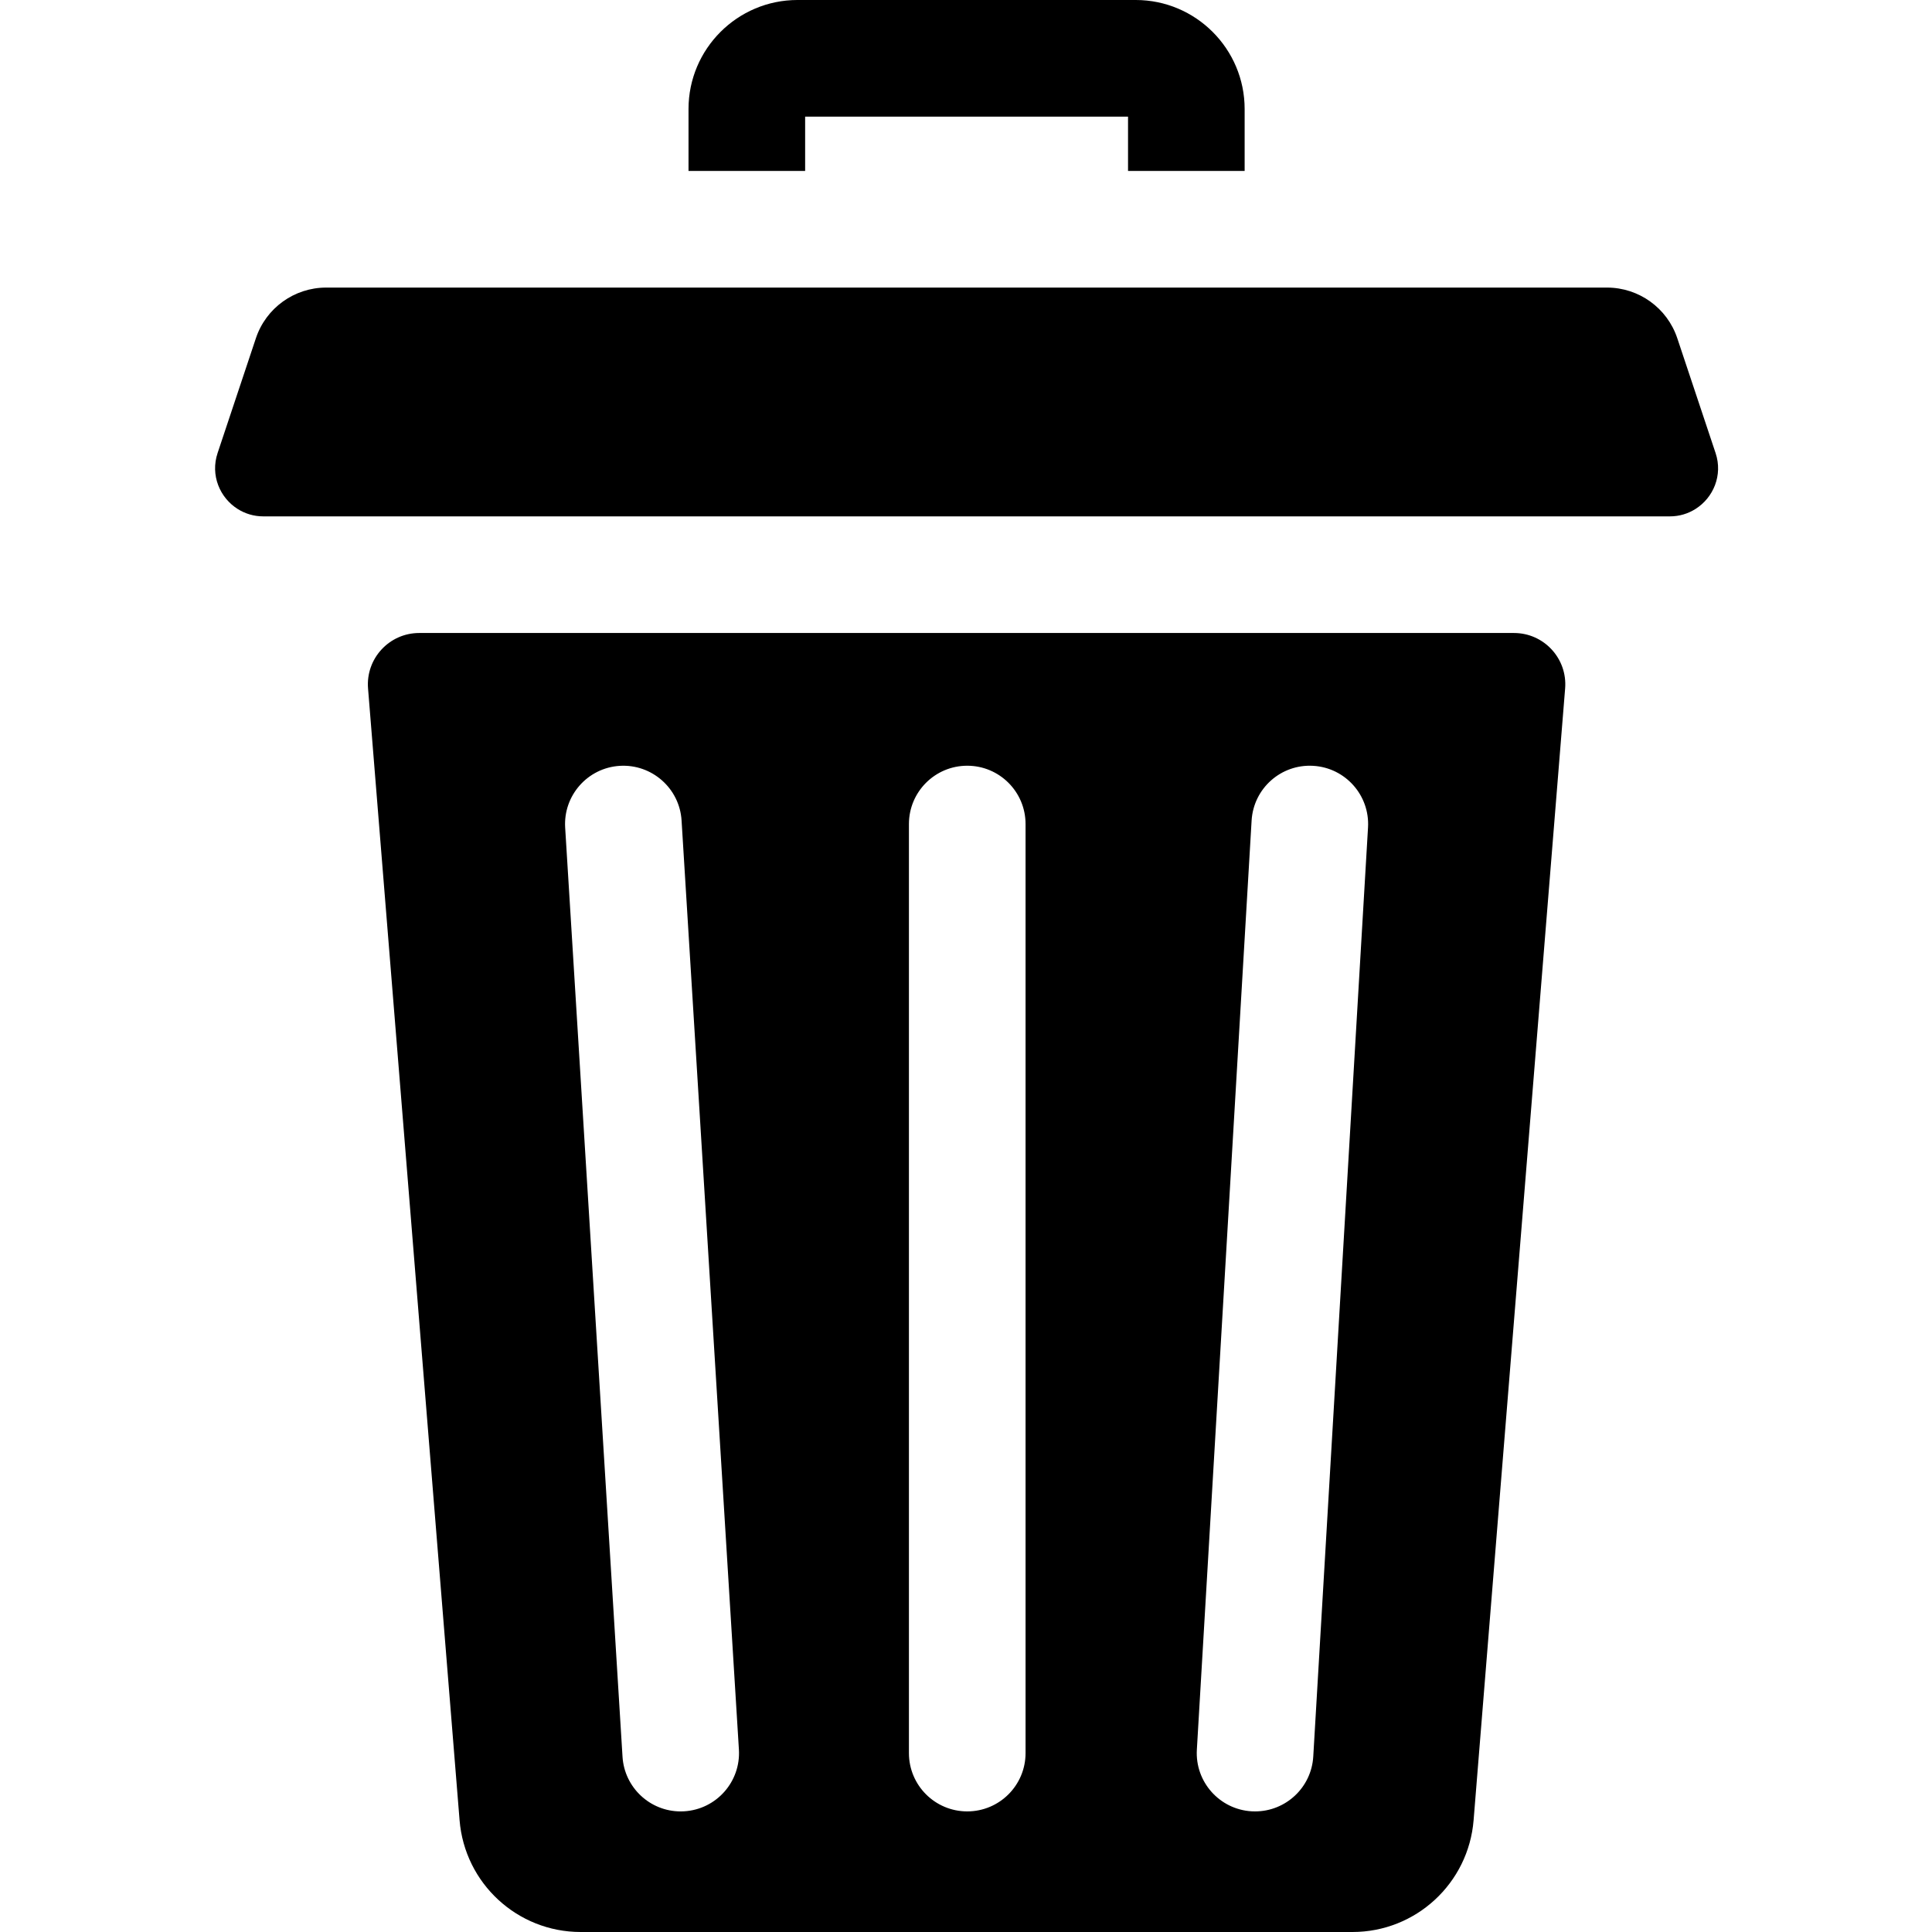
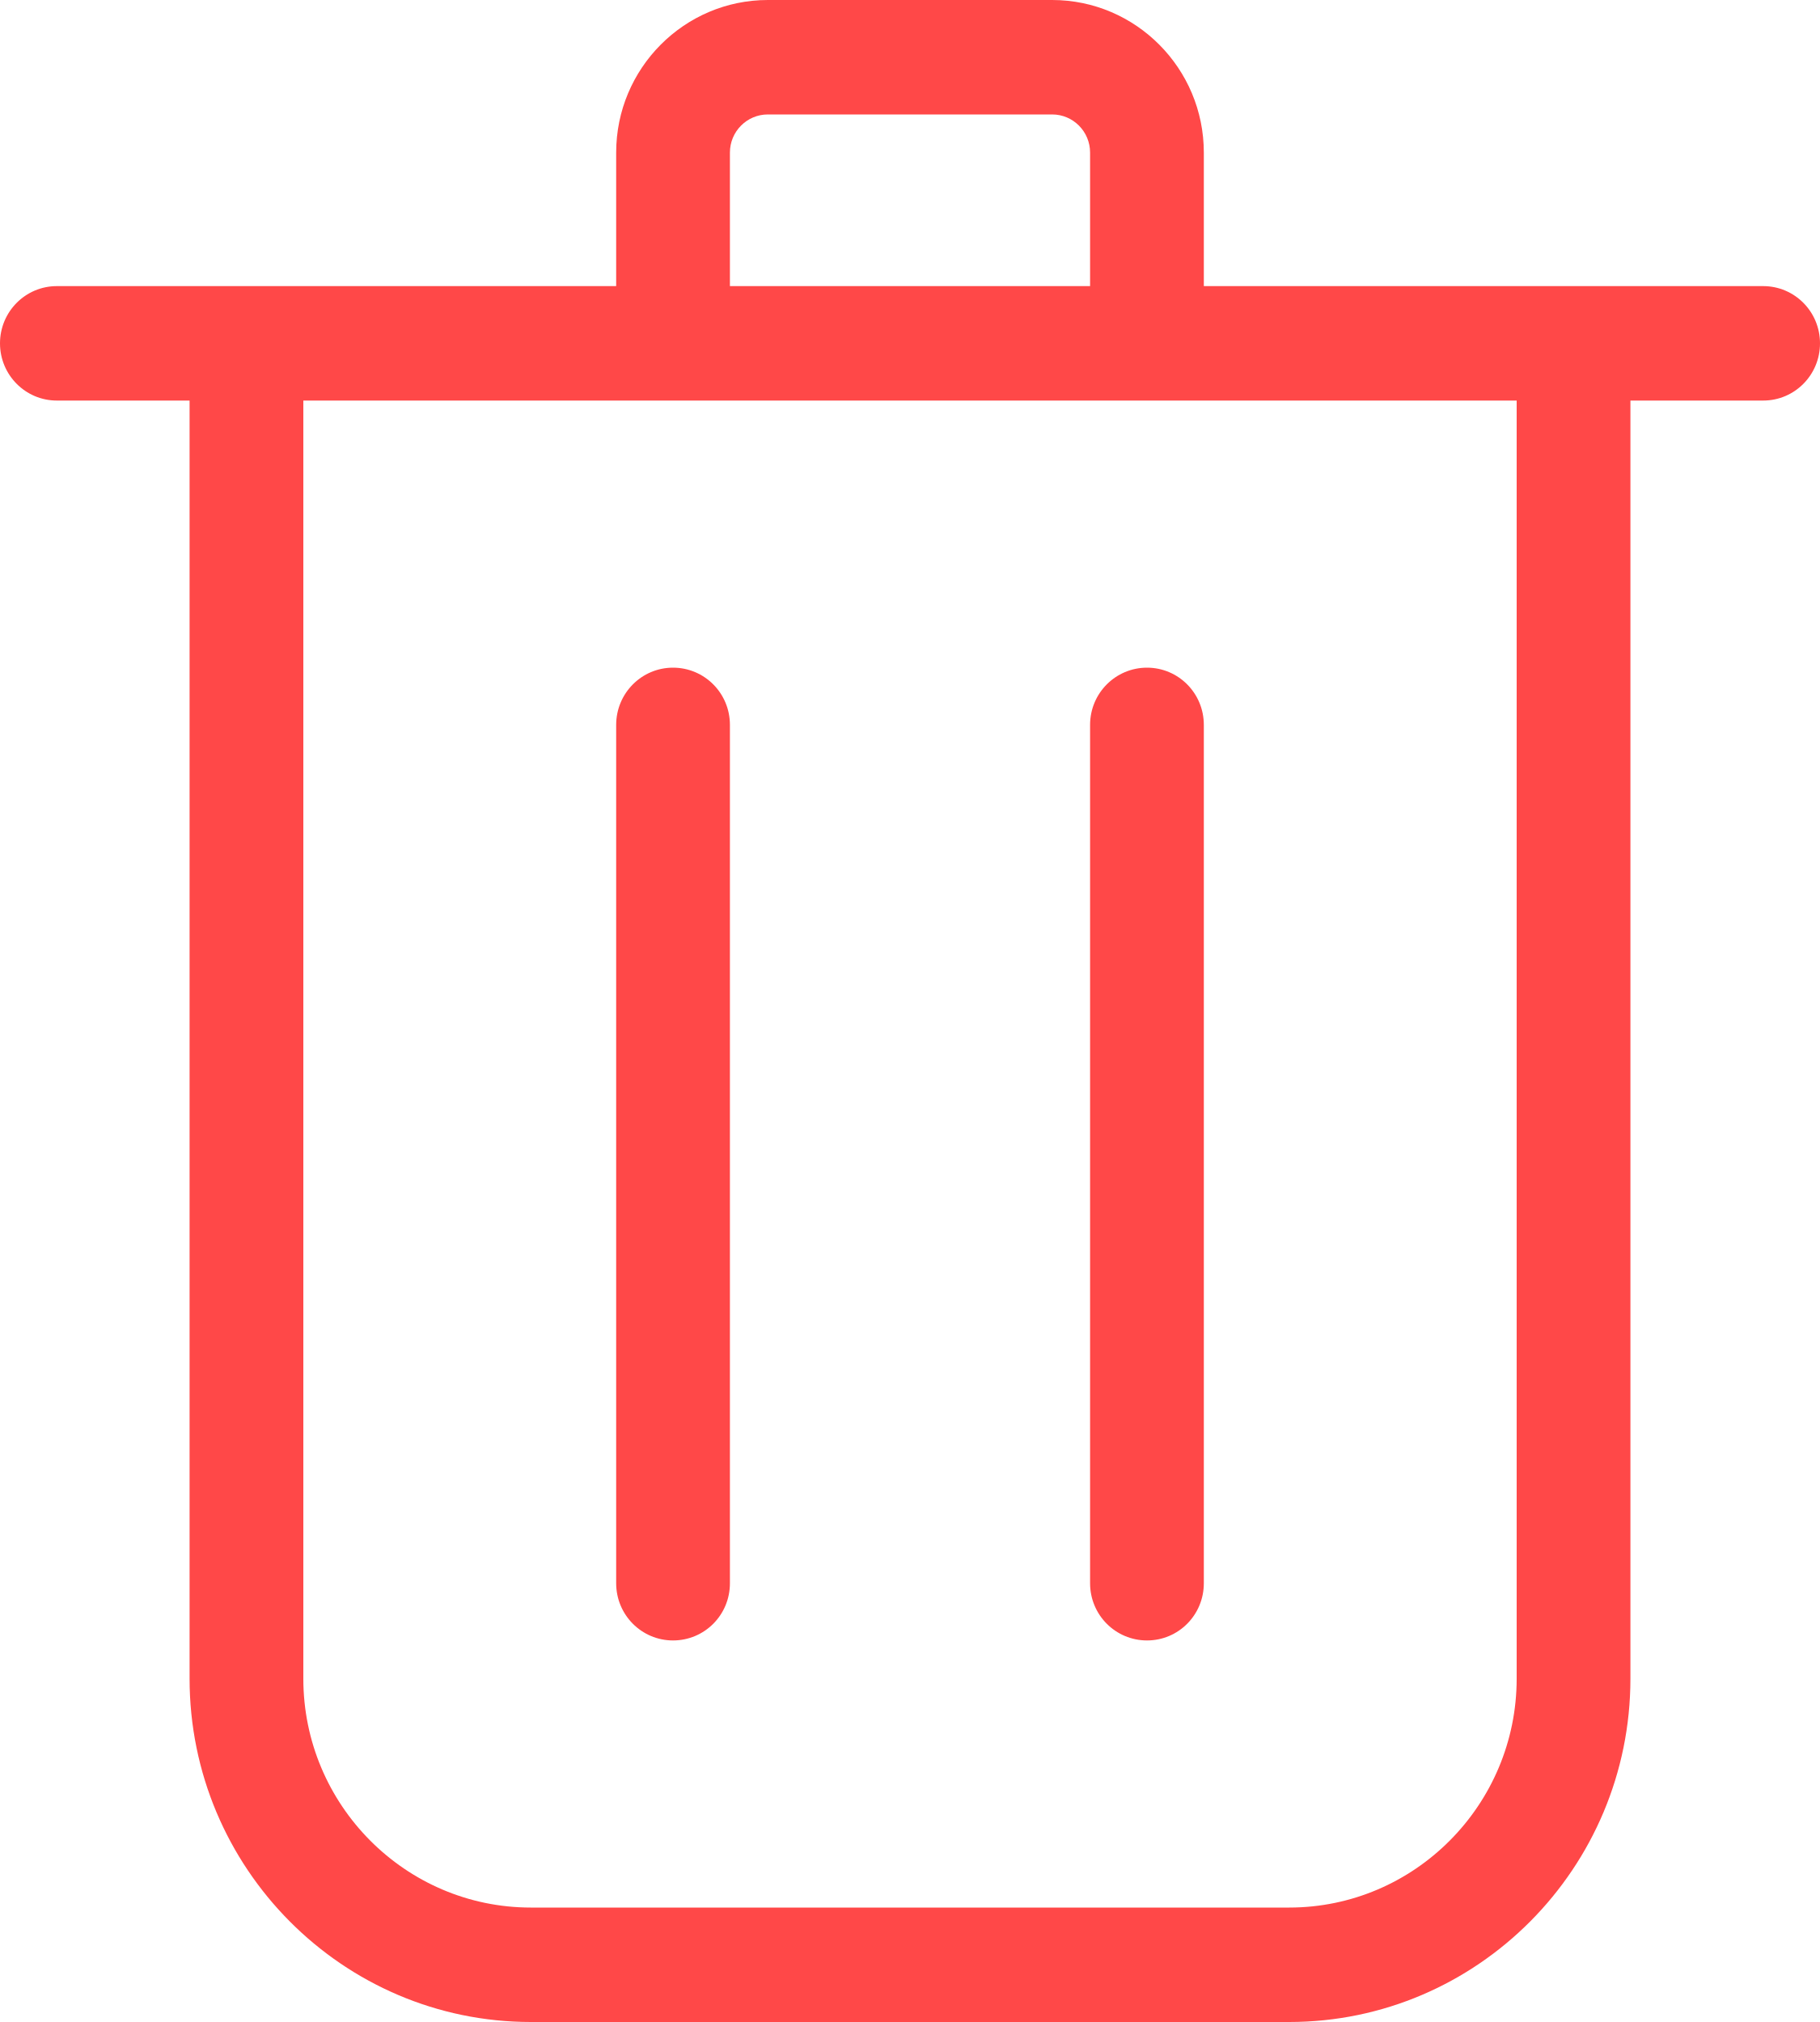
- <svg xmlns="http://www.w3.org/2000/svg" height="512pt" viewBox="-57 0 512 512" width="512pt">
-   <path d="m156.371 30.906h85.57v14.398h30.902v-16.414c.004-15.93-12.949-28.891-28.871-28.891h-89.633c-15.922 0-28.875 12.961-28.875 28.891v16.414h30.906zm0 0" />
-   <path d="m344.211 167.75h-290.109c-7.949 0-14.207 6.781-13.566 14.707l24.254 299.906c1.352 16.742 15.316 29.637 32.094 29.637h204.543c16.777 0 30.742-12.895 32.094-29.641l24.254-299.902c.645-7.926-5.613-14.707-13.562-14.707zm-219.863 312.262c-.324.02-.648.031-.969.031-8.102 0-14.902-6.309-15.406-14.504l-15.199-246.207c-.523-8.52 5.957-15.852 14.473-16.375 8.488-.516 15.852 5.949 16.375 14.473l15.195 246.207c.527 8.52-5.953 15.848-14.469 16.375zm90.434-15.422c0 8.531-6.918 15.449-15.453 15.449s-15.453-6.918-15.453-15.449v-246.211c0-8.535 6.918-15.453 15.453-15.453 8.531 0 15.453 6.918 15.453 15.453zm90.758-245.301-14.512 246.207c-.48 8.211-7.293 14.543-15.41 14.543-.305 0-.613-.008-.922-.023-8.52-.504-15.02-7.816-14.516-16.336l14.508-246.211c.5-8.52 7.789-15.02 16.332-14.516 8.52.5 15.02 7.816 14.52 16.336zm0 0" />
-   <path d="m397.648 120.062-10.148-30.422c-2.676-8.02-10.184-13.43-18.641-13.43h-339.41c-8.453 0-15.965 5.41-18.637 13.43l-10.148 30.422c-1.957 5.867.59 11.852 5.344 14.836 1.938 1.215 4.23 1.945 6.75 1.945h372.797c2.52 0 4.816-.73 6.75-1.949 4.754-2.984 7.301-8.969 5.344-14.832zm0 0" />
+ <svg xmlns="http://www.w3.org/2000/svg" width="18" height="20" viewBox="0 0 18 20" fill="none">
+   <path fill-rule="evenodd" clip-rule="evenodd" d="M10.781 15.66V7.17C10.781 6.857 11.033 6.604 11.344 6.604C11.655 6.604 11.906 6.857 11.906 7.17V15.66C11.906 15.974 11.655 16.226 11.344 16.226C11.033 16.226 10.781 15.974 10.781 15.66ZM6.094 15.66V7.17C6.094 6.857 6.346 6.604 6.656 6.604C6.968 6.604 7.219 6.857 7.219 7.17V15.66C7.219 15.974 6.968 16.226 6.656 16.226C6.346 16.226 6.094 15.974 6.094 15.66ZM15 16.604C15 17.852 13.99 18.868 12.75 18.868H5.25C4.01 18.868 3 17.852 3 16.604V3.962H15V16.604ZM7.219 1.509C7.219 1.301 7.387 1.132 7.594 1.132H10.406C10.613 1.132 10.781 1.301 10.781 1.509V2.83H7.219V1.509ZM17.438 2.83H11.906V1.509C11.906 0.677 11.233 0 10.406 0H7.594C6.767 0 6.094 0.677 6.094 1.509V2.83H0.562C0.252 2.83 0 3.083 0 3.396C0 3.709 0.252 3.962 0.562 3.962H1.875V16.604C1.875 18.476 3.389 20 5.25 20H12.75C14.611 20 16.125 18.476 16.125 16.604V3.962H17.438C17.749 3.962 18 3.709 18 3.396C18 3.083 17.749 2.83 17.438 2.83Z" fill="#FF4848" />
</svg>
